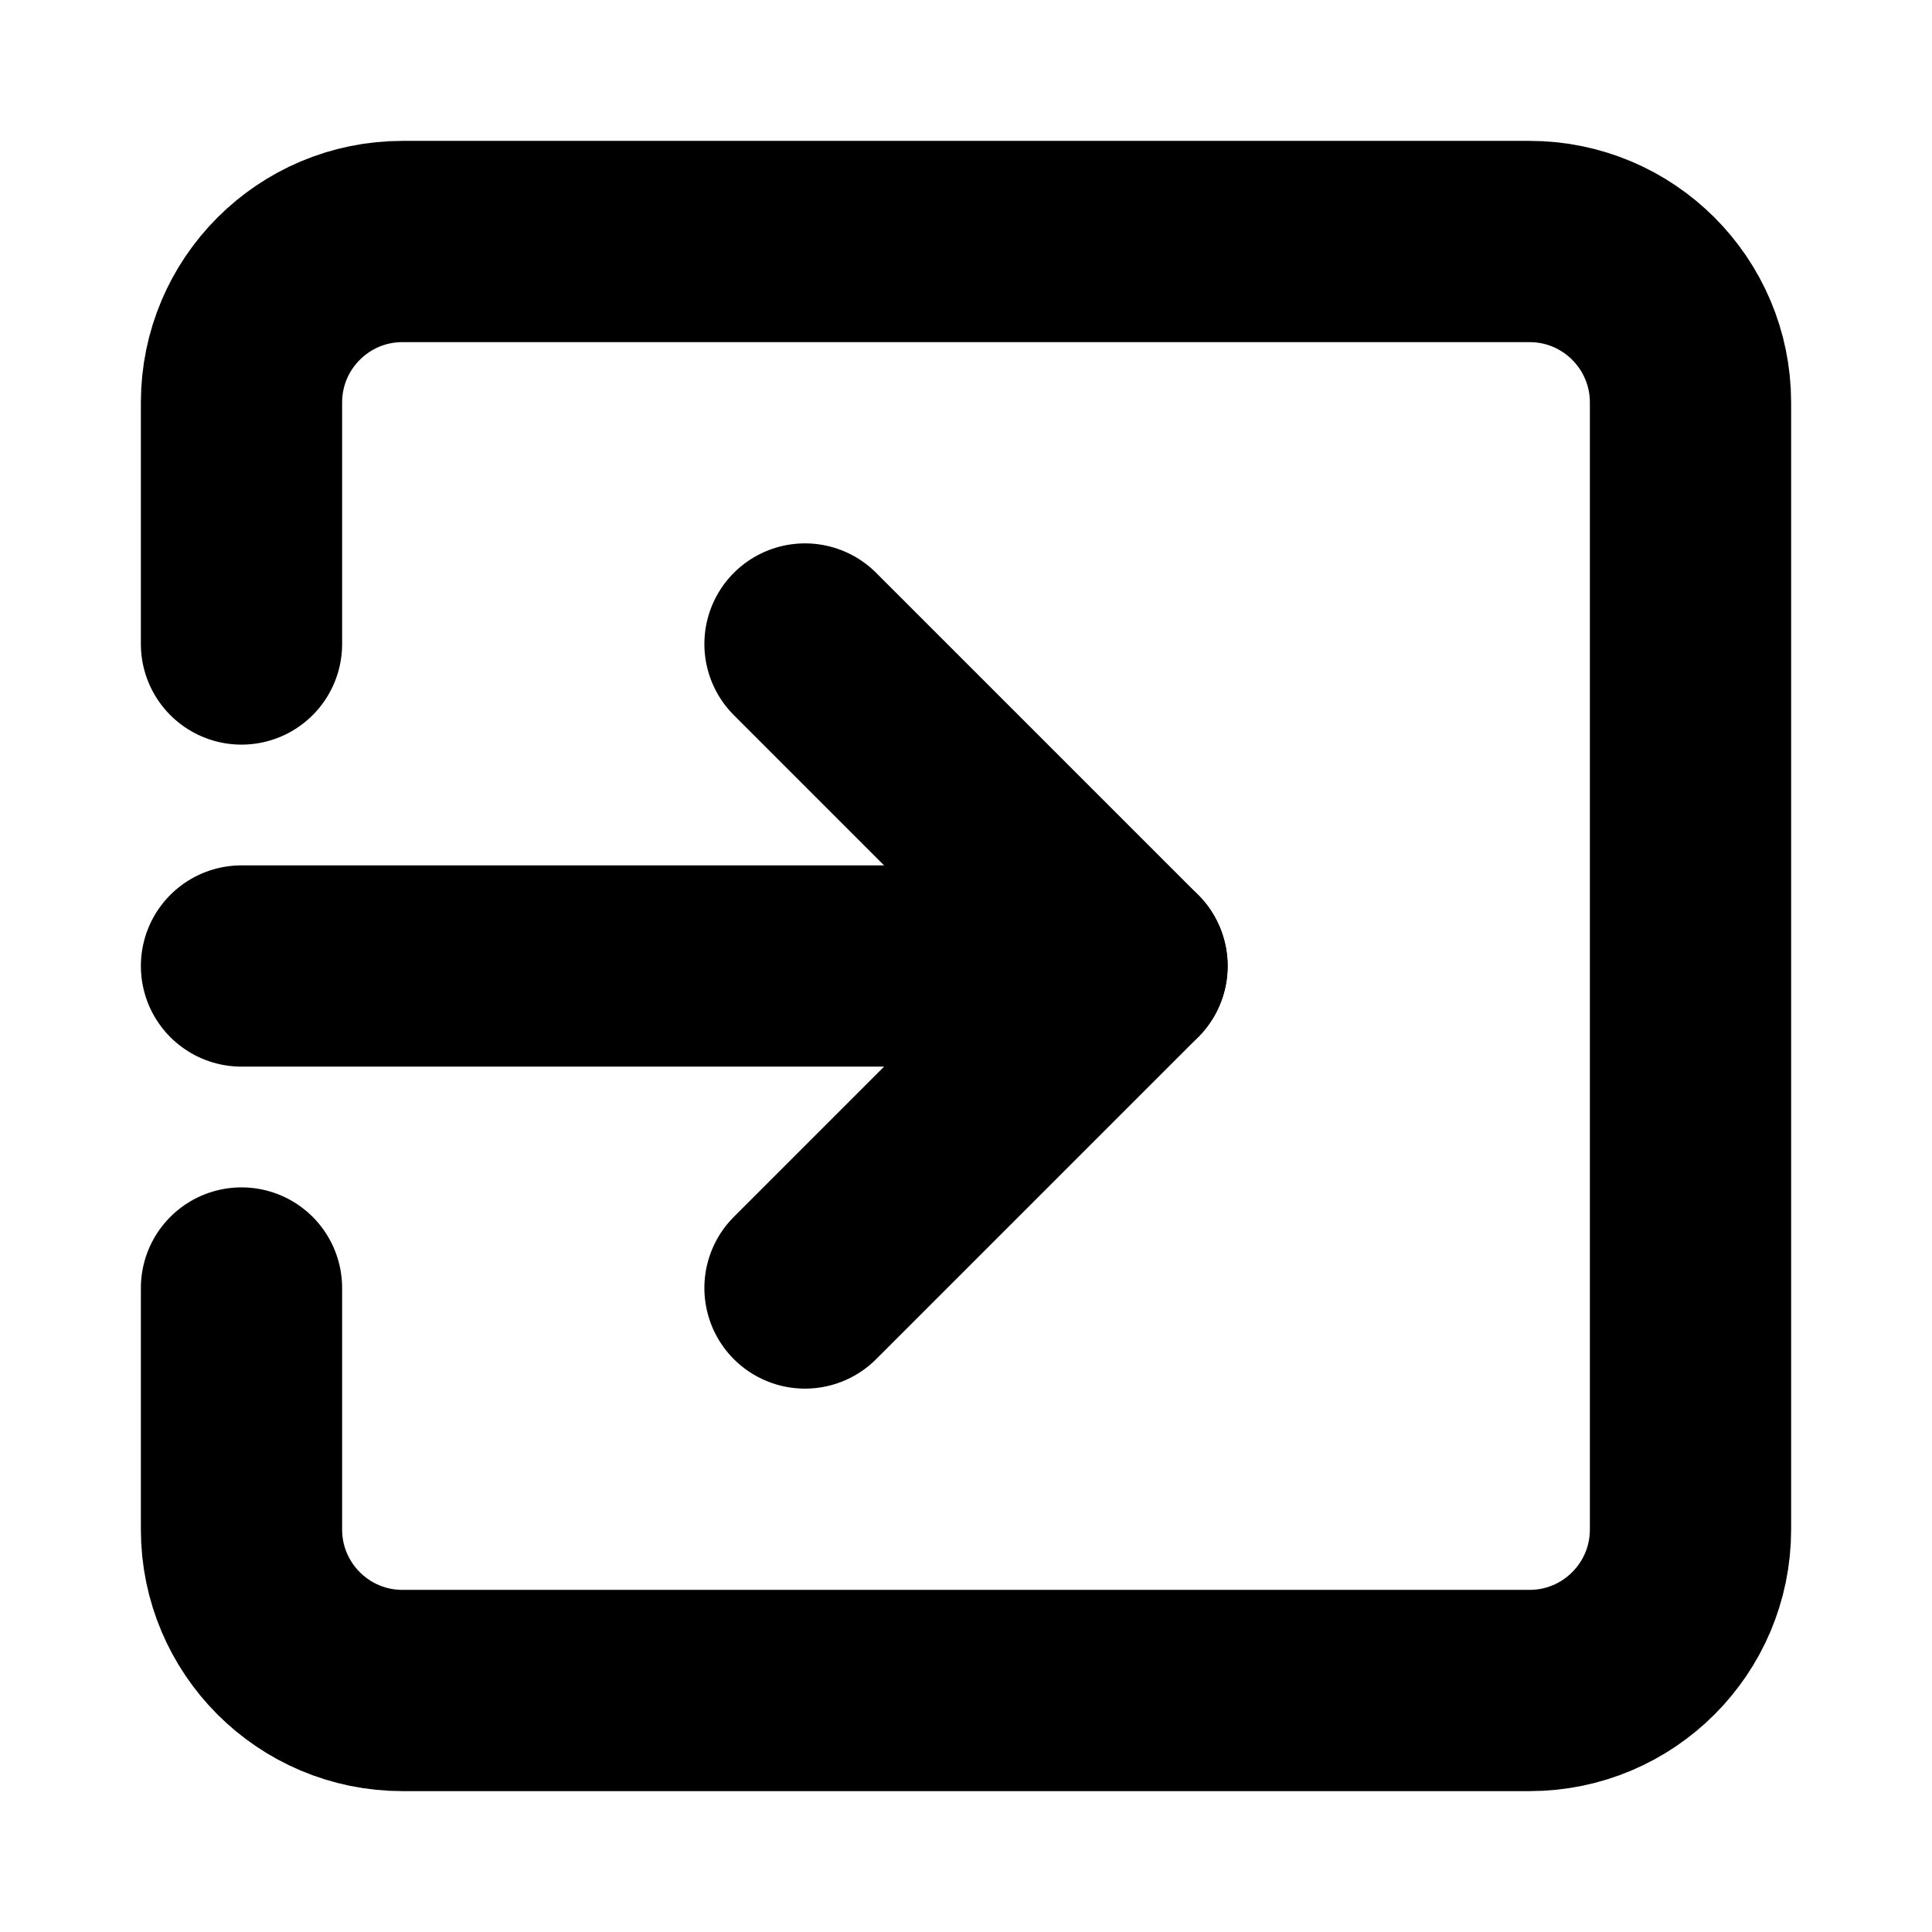
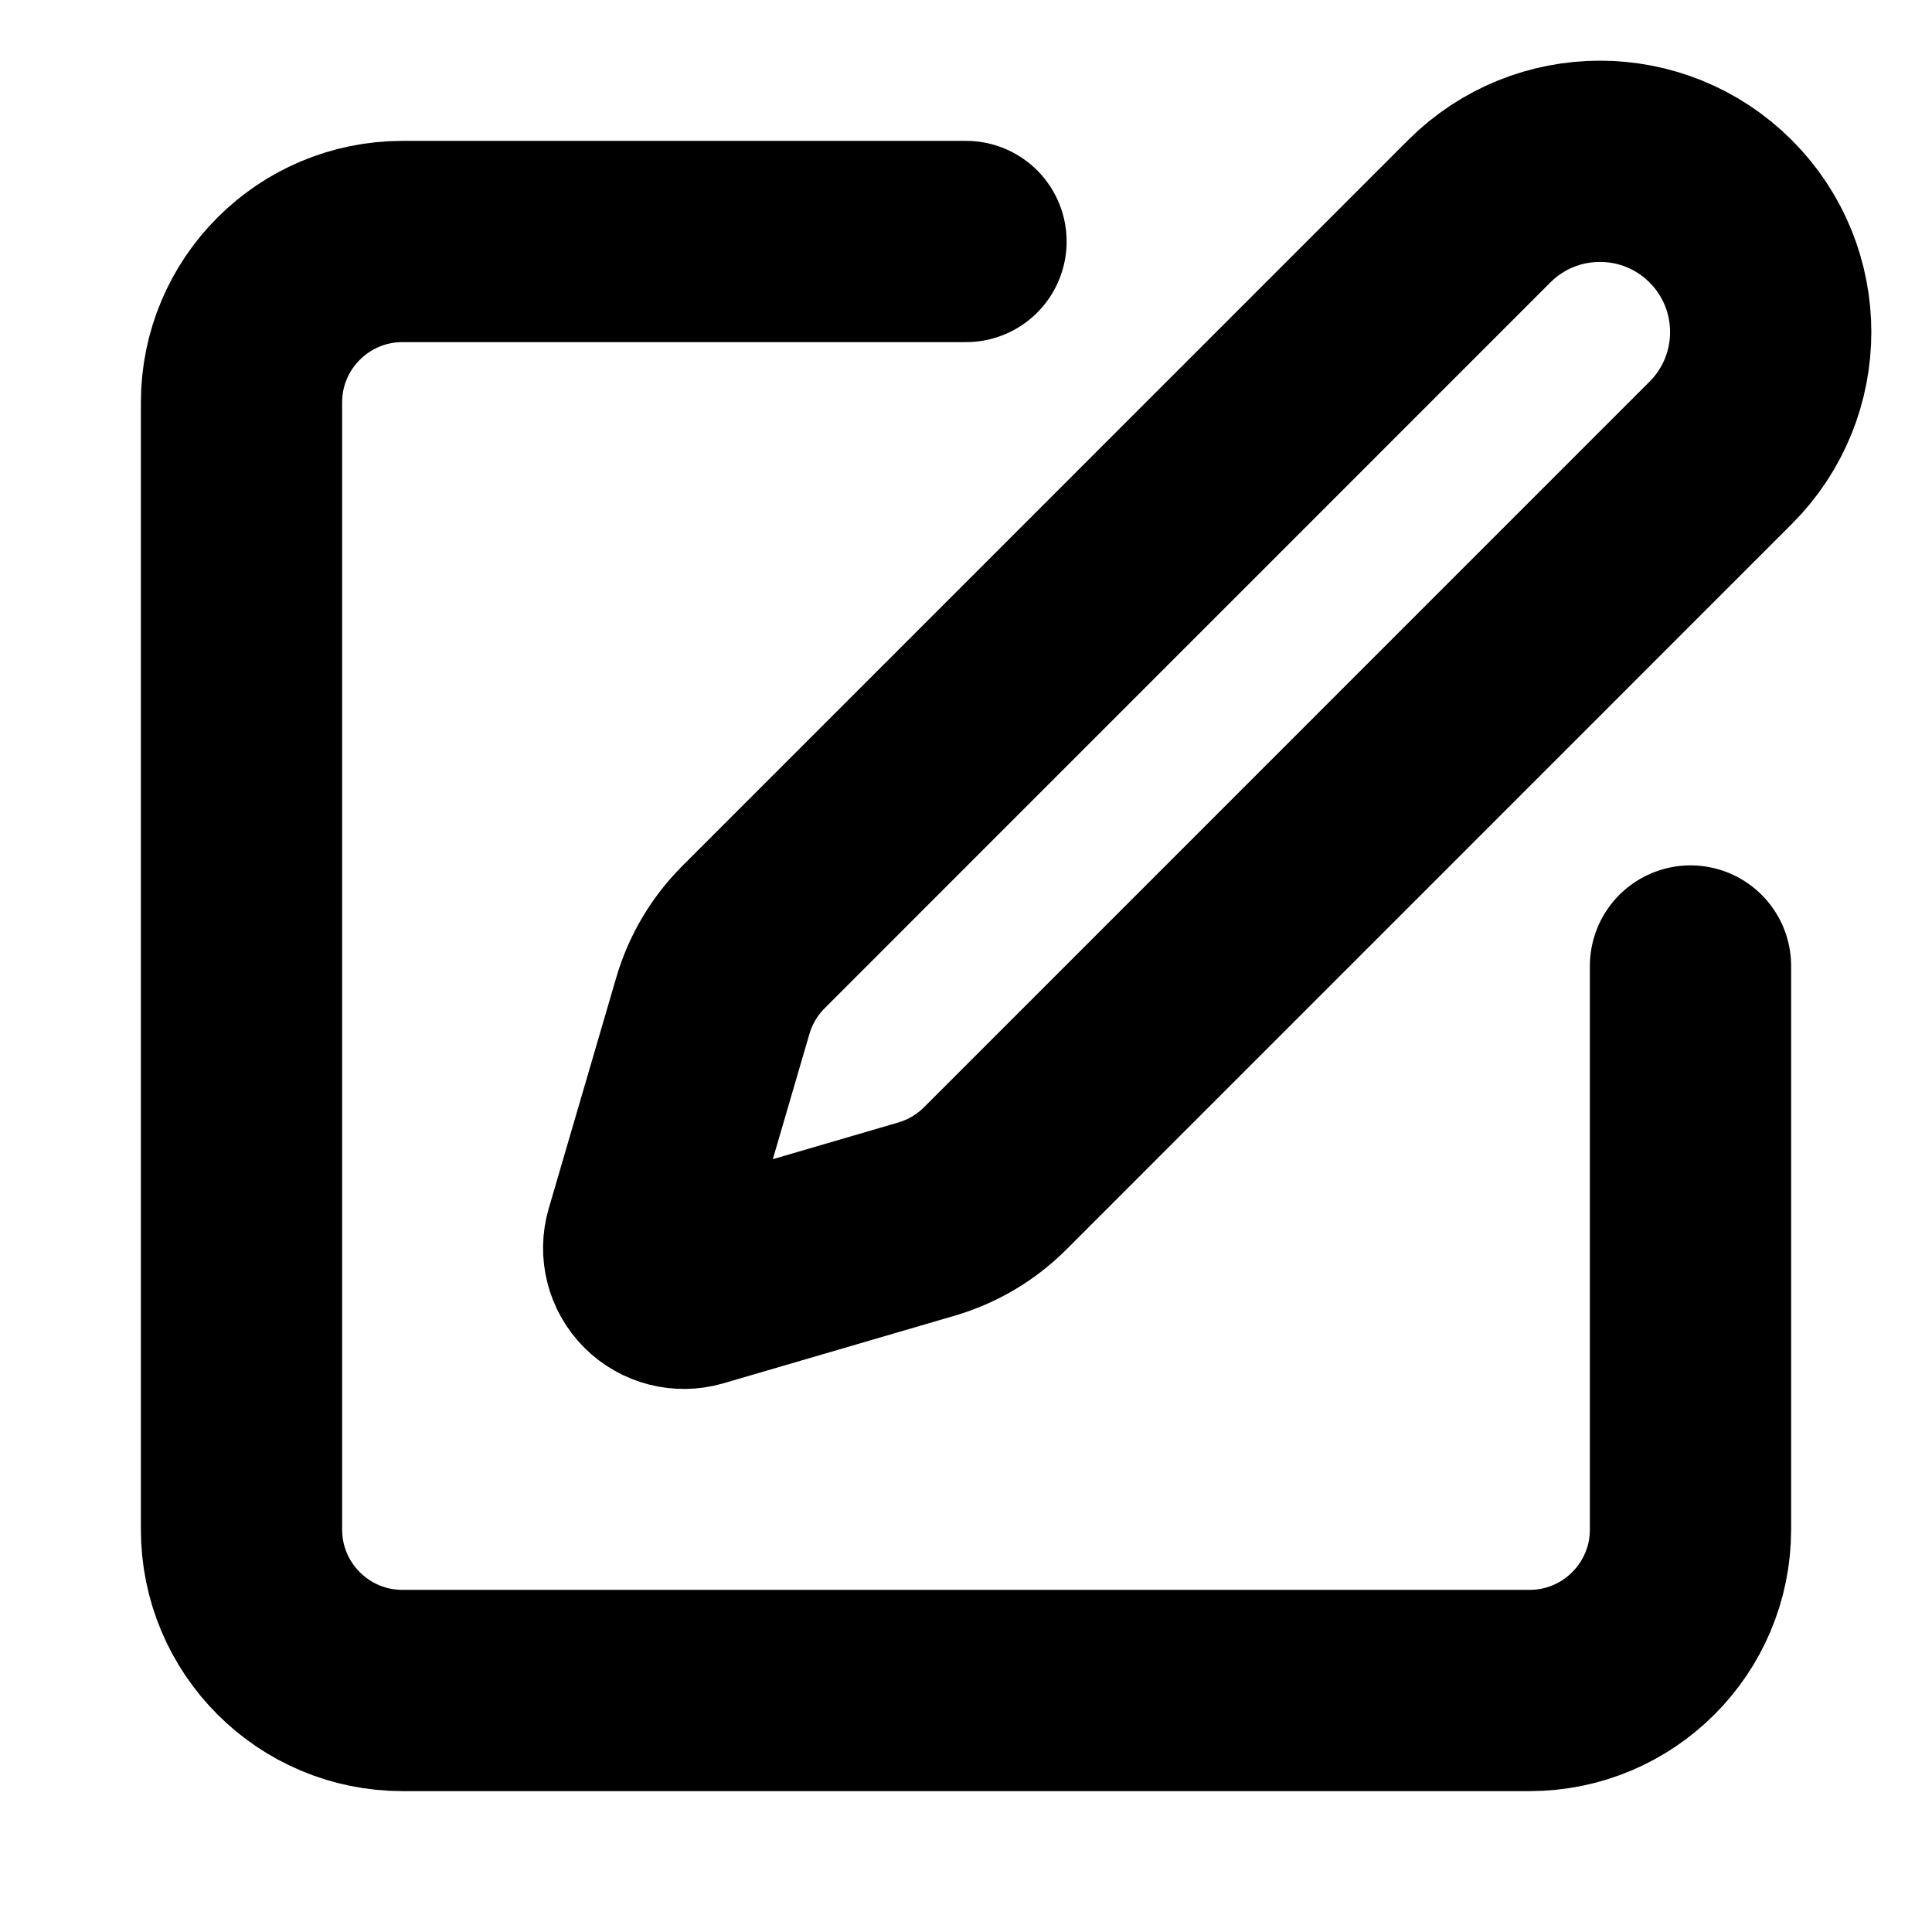
- <svg xmlns="http://www.w3.org/2000/svg" width="24" height="24" viewBox="0 0 24 24" fill="none" stroke="black" stroke-width="2.5" stroke-linecap="round" stroke-linejoin="round" class="lucide lucide-square-arrow-right-enter-icon lucide-square-arrow-right-enter">
-   <path d="m10 16 4-4-4-4" />
-   <path d="M3 12h11" />
-   <path d="M3 8V5a2 2 0 0 1 2-2h14a2 2 0 0 1 2 2v14a2 2 0 0 1-2 2H5a2 2 0 0 1-2-2v-3" />
+ <svg xmlns="http://www.w3.org/2000/svg" width="24" height="24" viewBox="0 0 24 24" fill="none" stroke="#000000" stroke-width="2.5" stroke-linecap="round" stroke-linejoin="round" class="lucide lucide-square-pen-icon lucide-square-pen">
+   <path d="M12 3H5a2 2 0 0 0-2 2v14a2 2 0 0 0 2 2h14a2 2 0 0 0 2-2v-7" />
+   <path d="M18.375 2.625a1 1 0 0 1 3 3l-9.013 9.014a2 2 0 0 1-.853.505l-2.873.84a.5.5 0 0 1-.62-.62l.84-2.873a2 2 0 0 1 .506-.852z" />
</svg>
